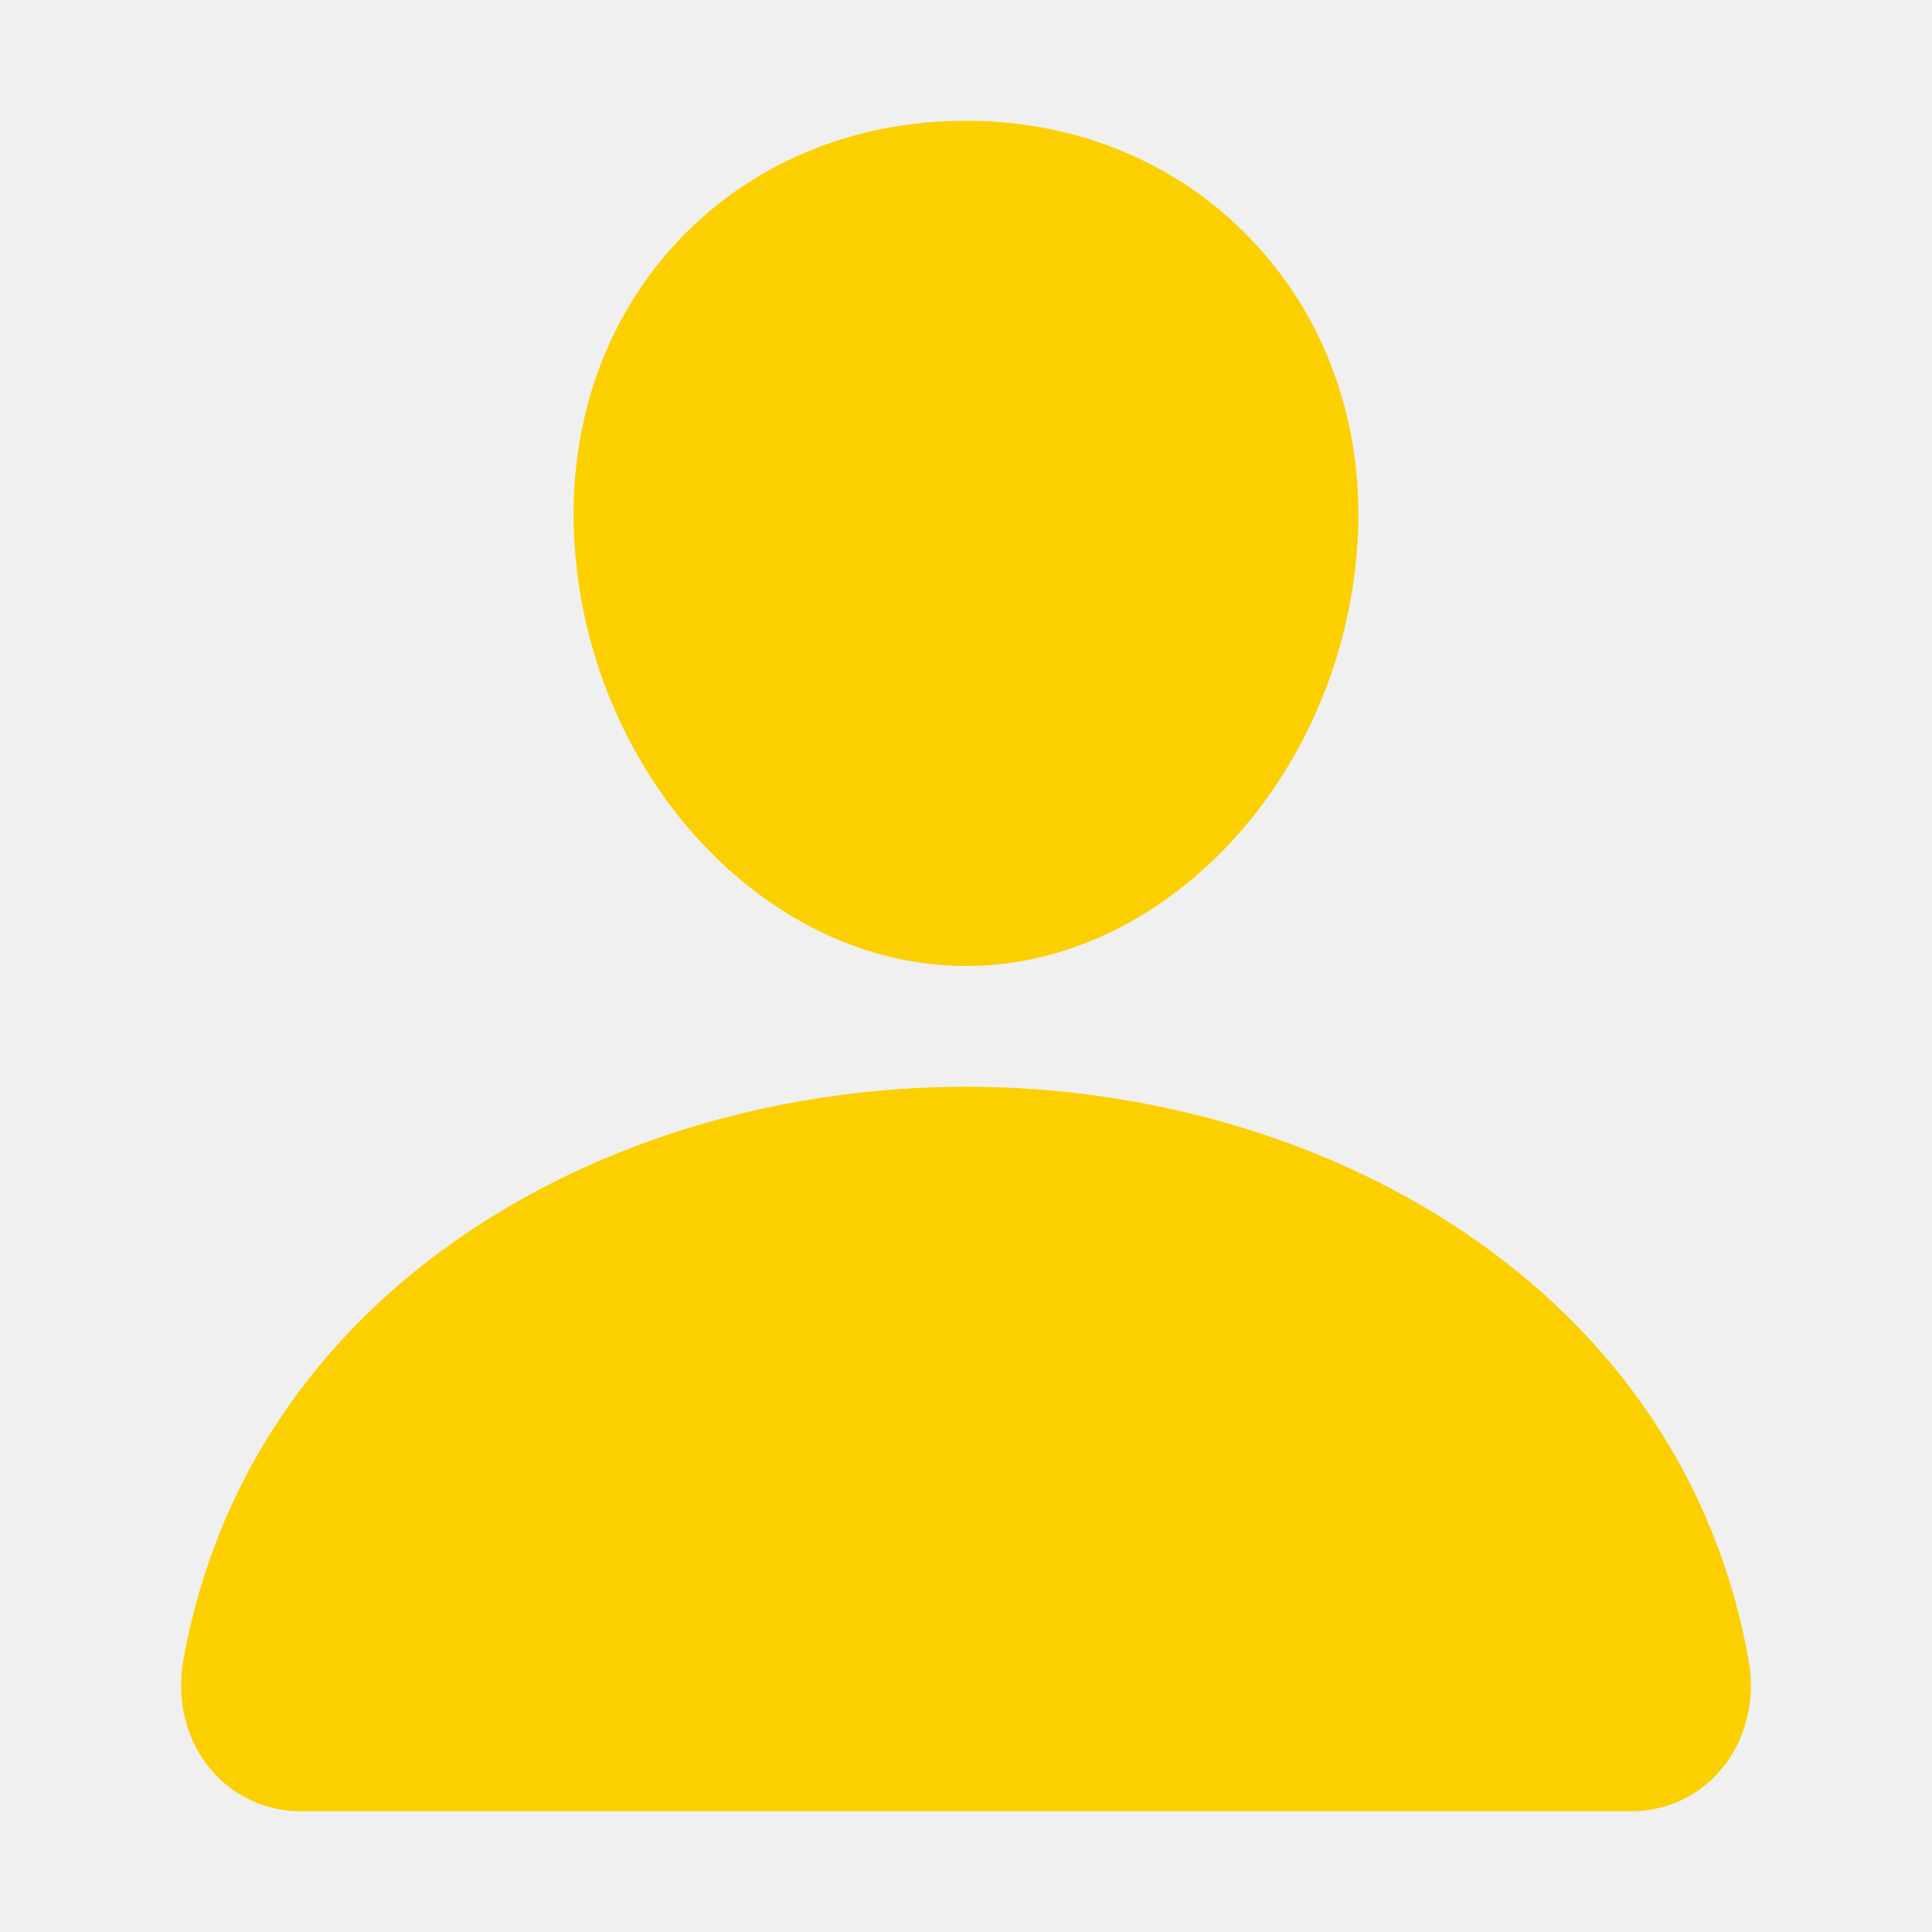
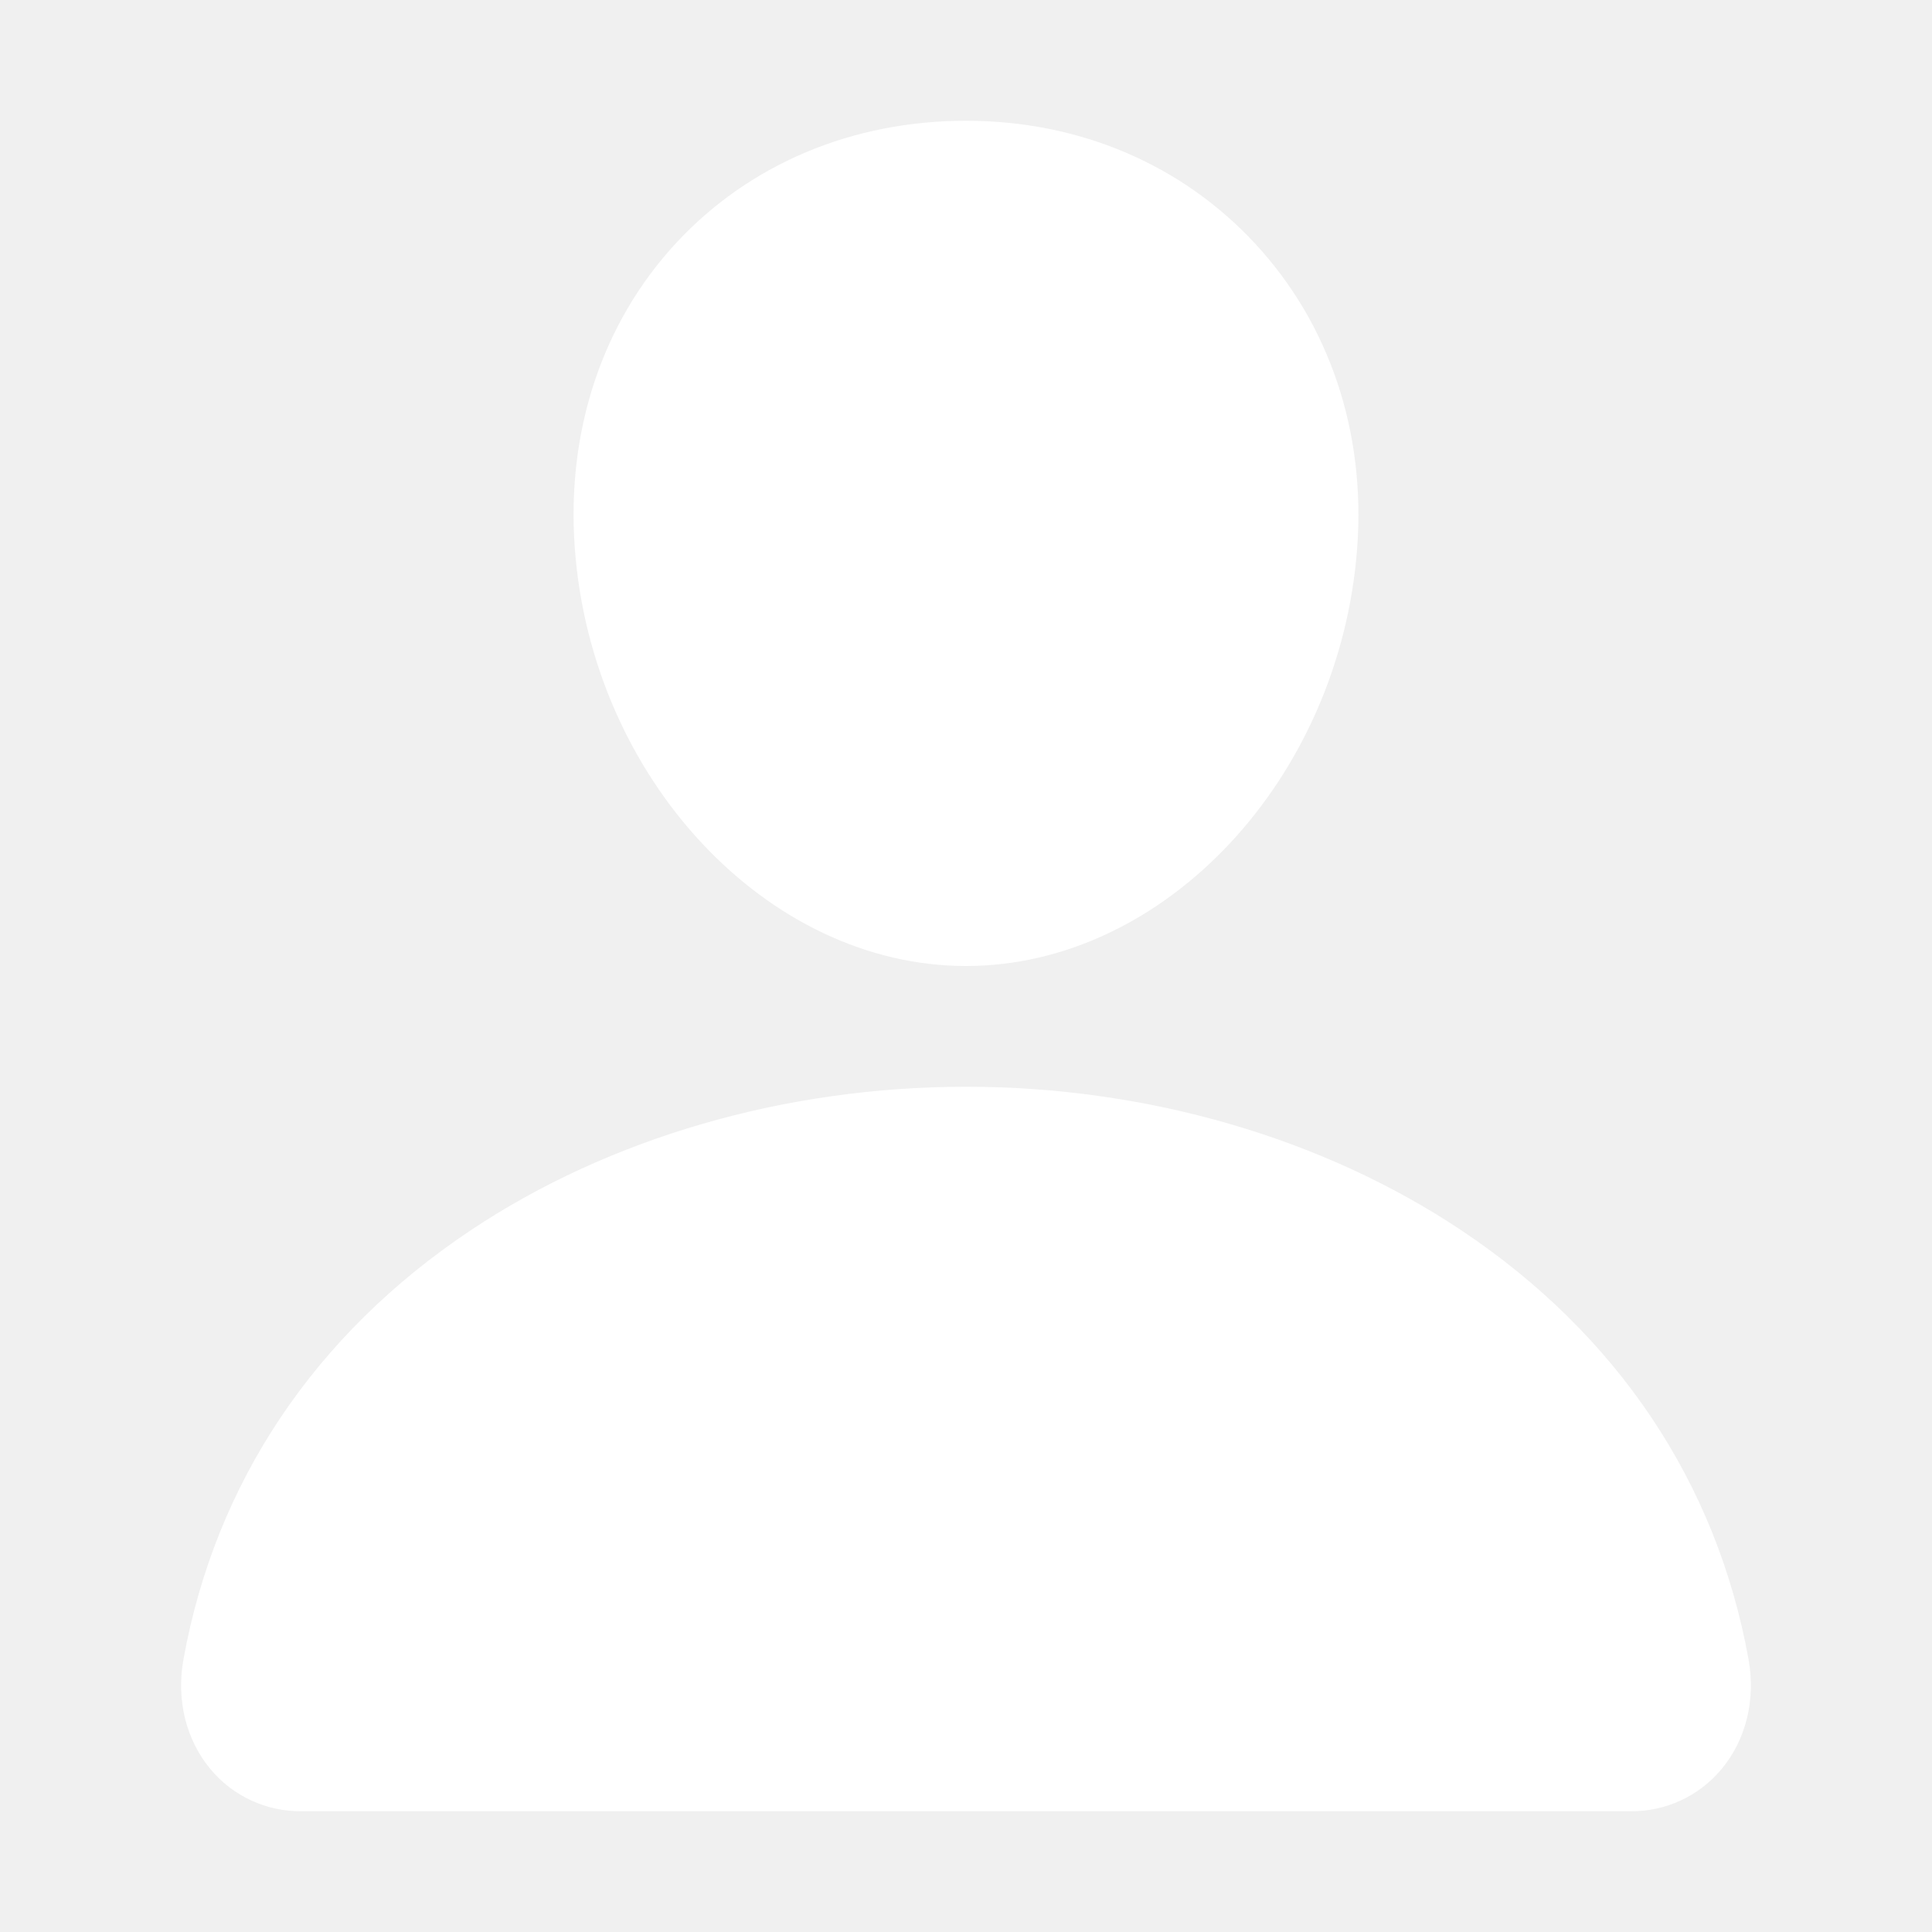
<svg xmlns="http://www.w3.org/2000/svg" class="ionicon" viewBox="0 0 512 512">
-   <path fill="#FCD000" d="M332.64 64.58C313.18 43.57 286 32 256 32c-30.16 0-57.43 11.5-76.8 32.38-19.58 21.11-29.12 49.8-26.88 80.78C156.76 206.28 203.27 256 256 256s99.16-49.71 103.67-110.82c2.27-30.7-7.33-59.33-27.03-80.6zM432 480H80a31 31 0 01-24.2-11.13c-6.5-7.77-9.12-18.38-7.18-29.11C57.06 392.94 83.4 353.61 124.8 326c36.78-24.51 83.37-38 131.2-38s94.42 13.5 131.2 38c41.4 27.6 67.74 66.93 76.18 113.75 1.94 10.73-.68 21.34-7.18 29.11A31 31 0 01432 480z" />
+   <path fill="#fff" d="M332.64 64.58C313.18 43.57 286 32 256 32c-30.16 0-57.43 11.5-76.8 32.38-19.58 21.11-29.12 49.8-26.88 80.78C156.76 206.28 203.27 256 256 256s99.16-49.71 103.67-110.82c2.27-30.7-7.33-59.33-27.03-80.6zM432 480H80a31 31 0 01-24.2-11.13c-6.5-7.77-9.12-18.38-7.18-29.11C57.06 392.94 83.4 353.61 124.8 326c36.78-24.51 83.37-38 131.2-38s94.42 13.5 131.2 38c41.4 27.6 67.74 66.93 76.18 113.75 1.94 10.73-.68 21.34-7.18 29.11A31 31 0 01432 480z" />
</svg>
